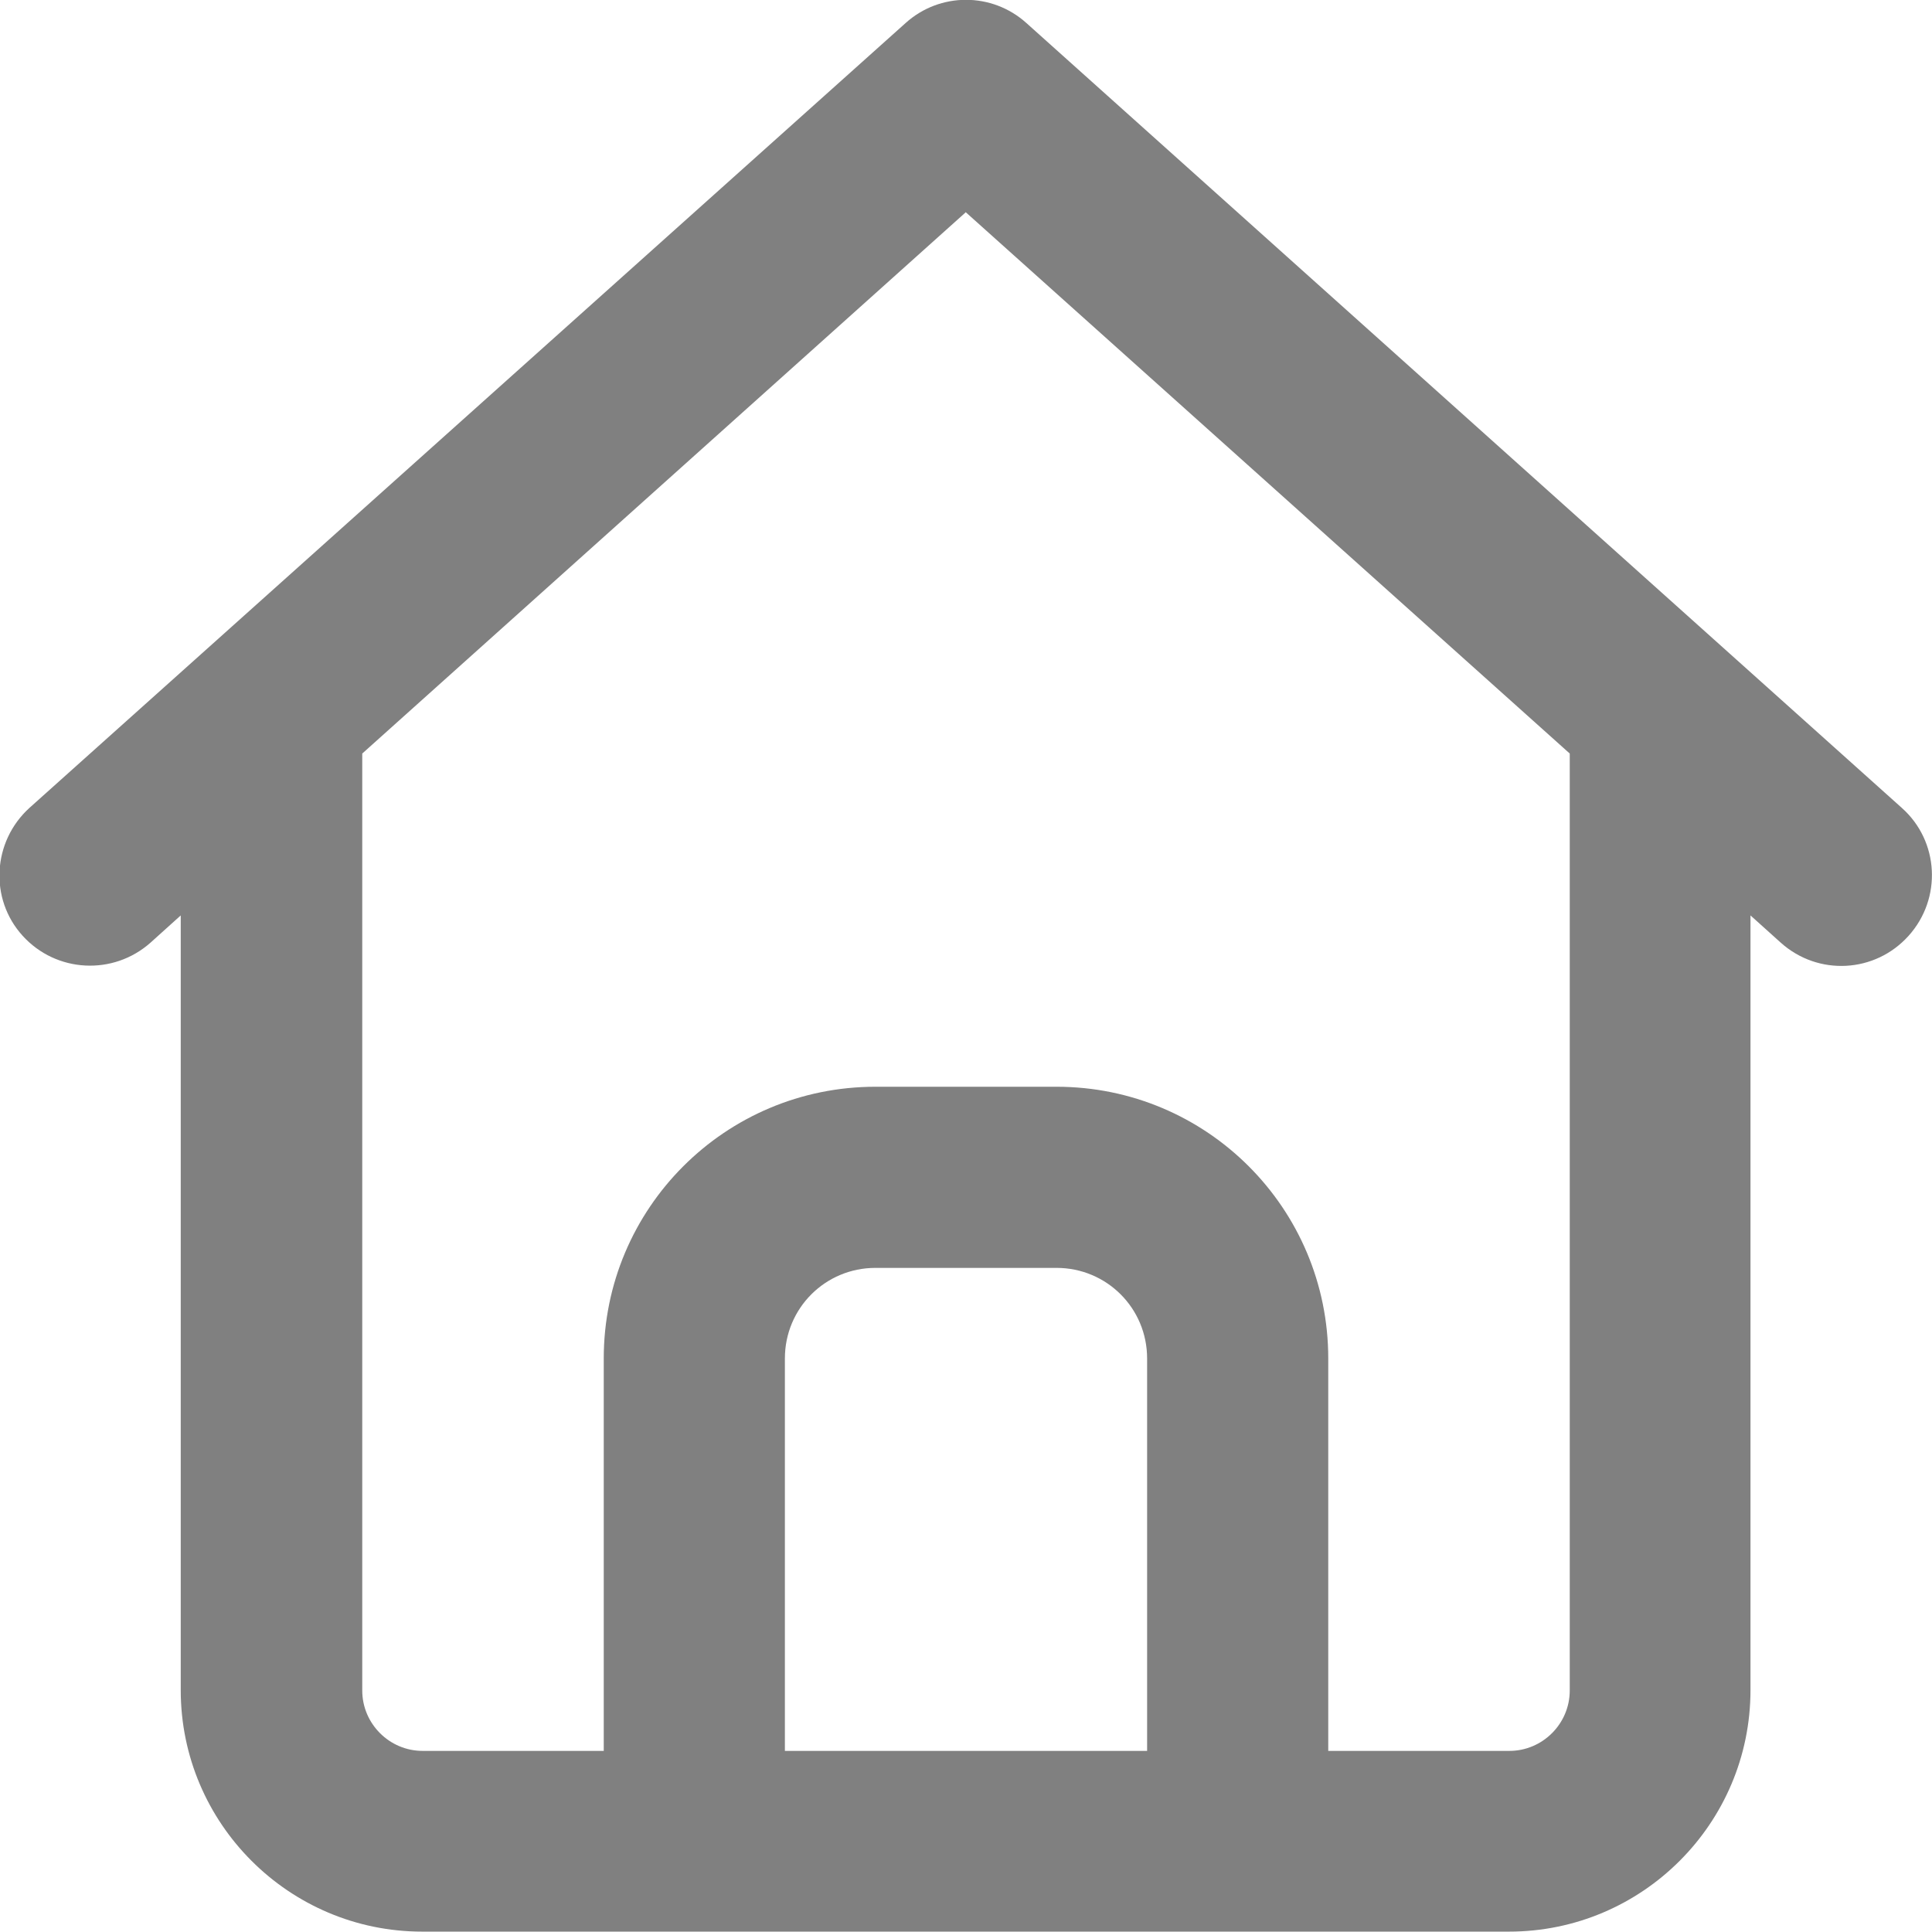
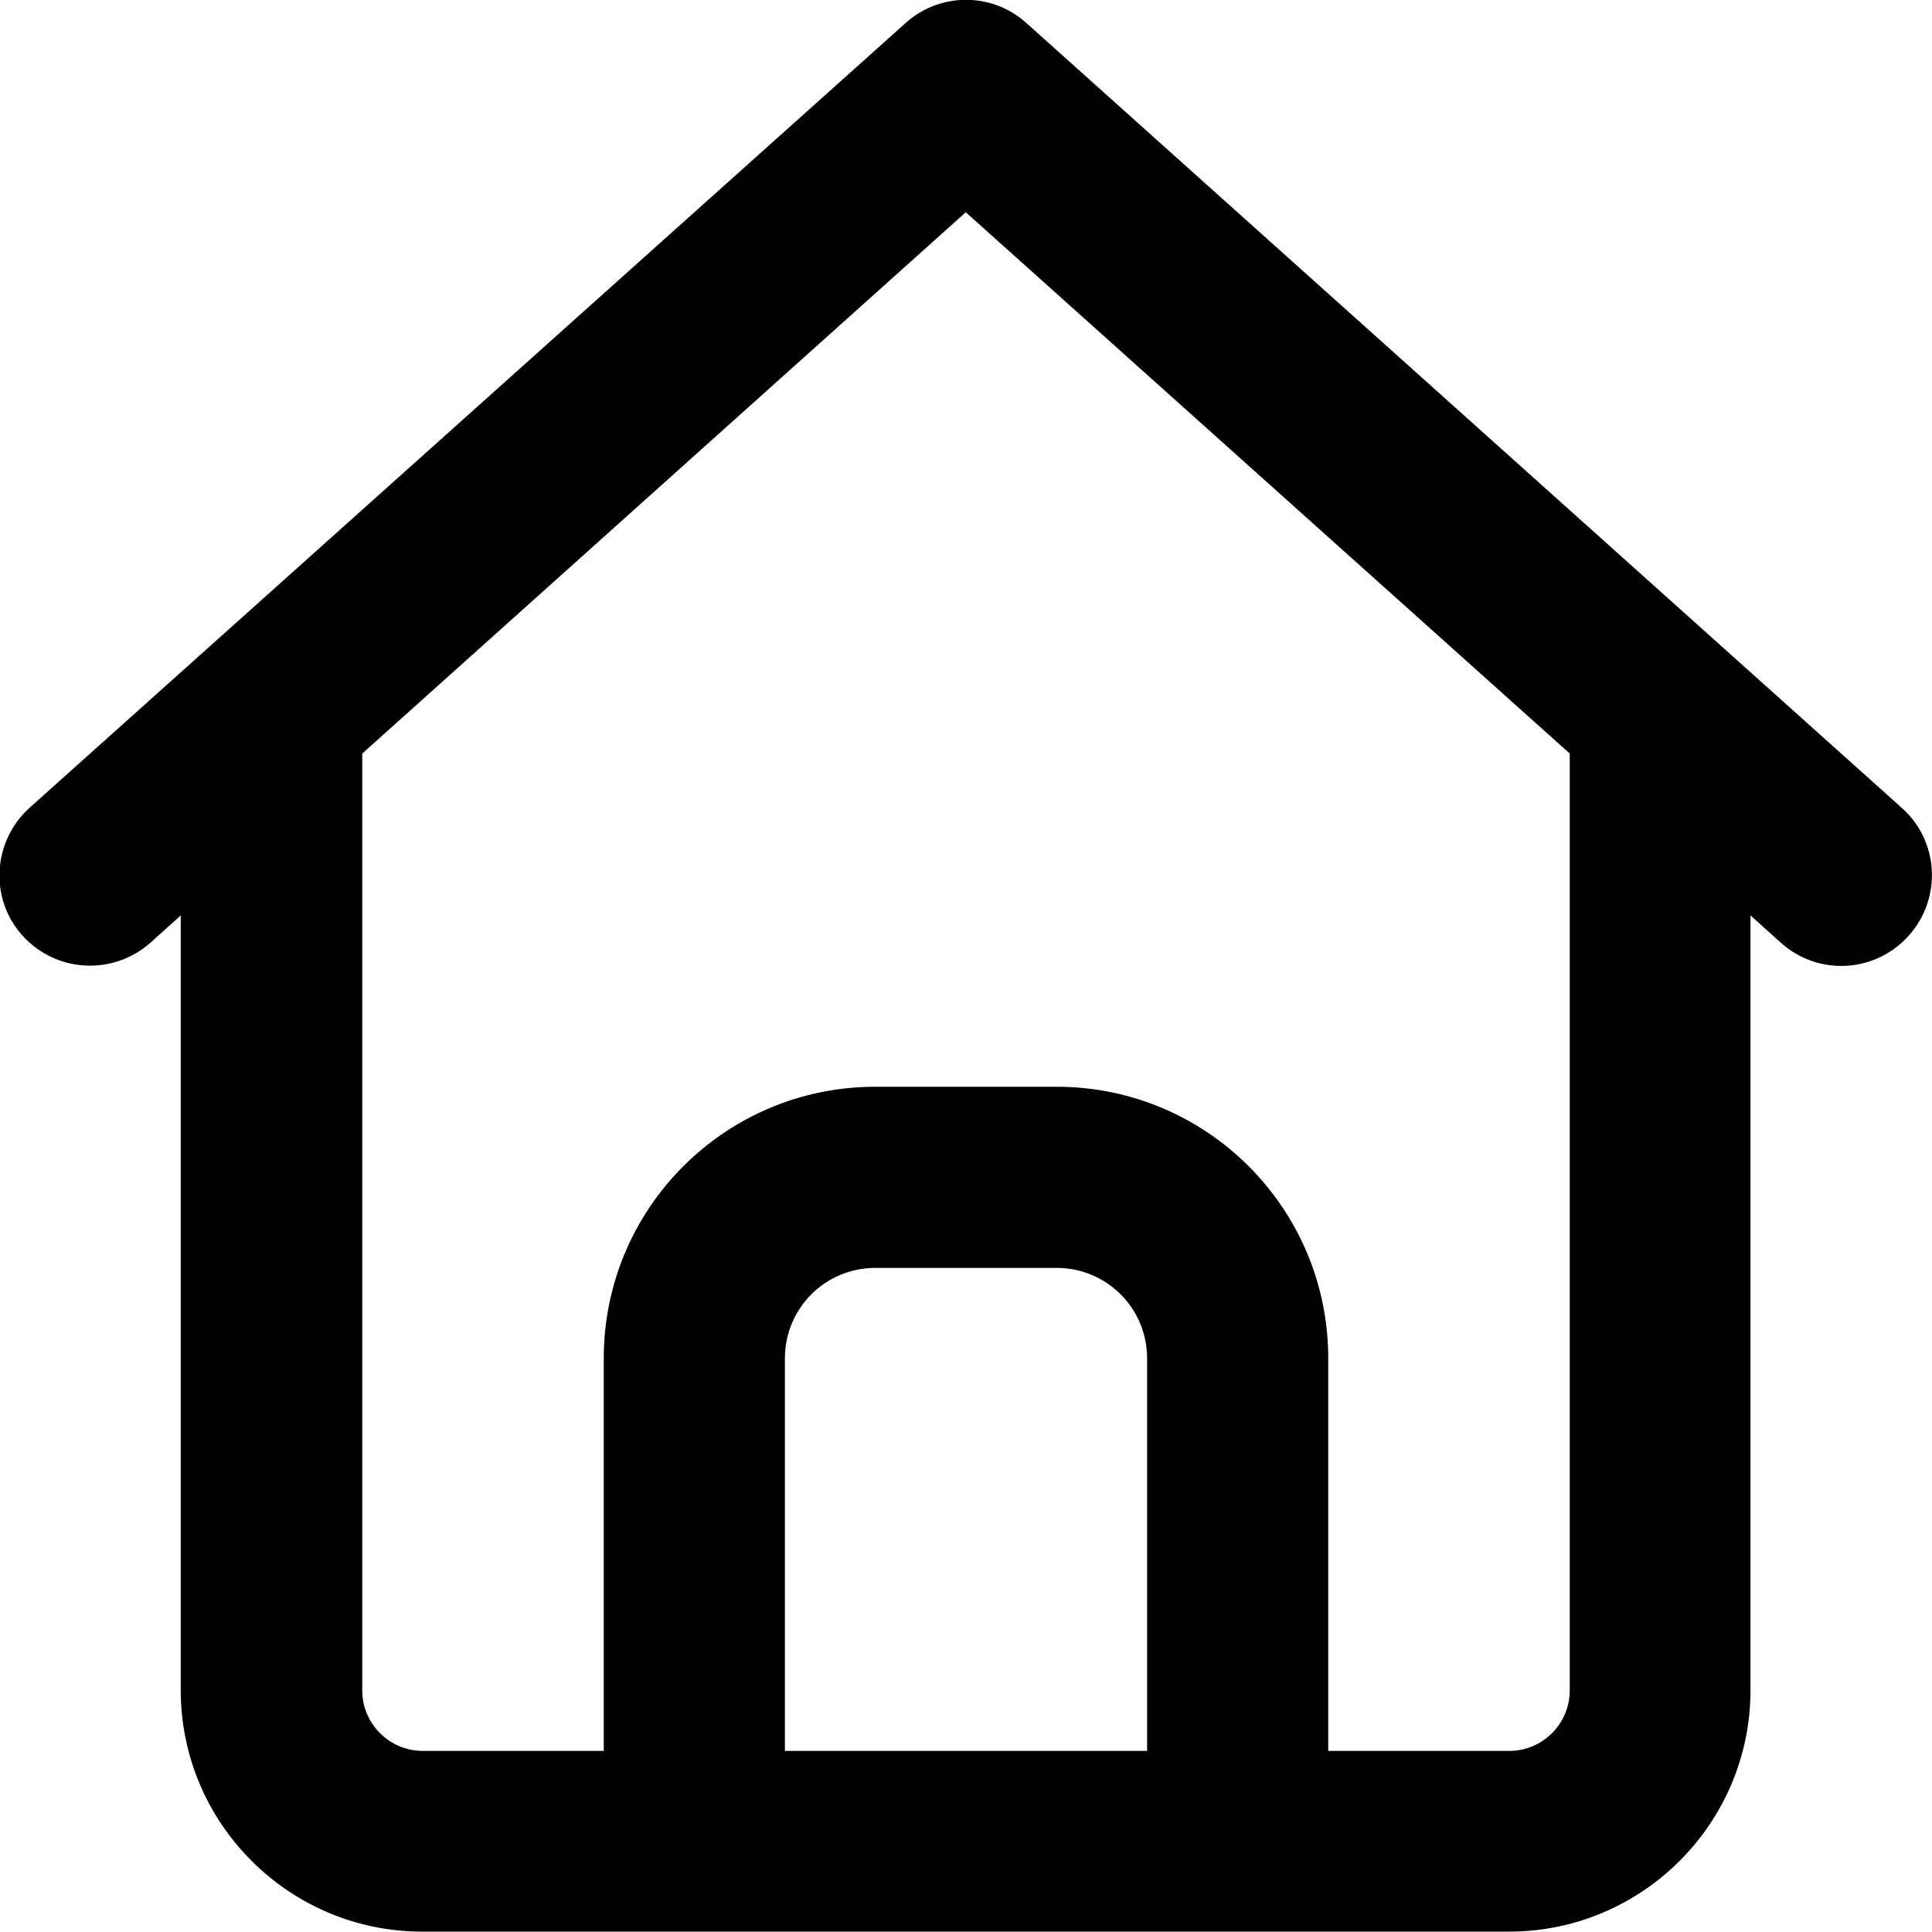
<svg xmlns="http://www.w3.org/2000/svg" width="62" height="62" viewBox="0 0 62 62" fill="none">
-   <path d="M29.062 0.739C30.164 -0.254 31.835 -0.254 32.938 0.739L61.031 25.926C62.23 26.992 62.327 28.832 61.249 30.031C60.172 31.23 58.343 31.327 57.144 30.249L56.175 29.377V54.238C56.175 58.513 52.7 61.988 48.425 61.988H13.55C9.276 61.988 5.8 58.513 5.8 54.238V29.377L4.832 30.249C3.633 31.315 1.804 31.218 0.727 30.031C-0.351 28.845 -0.242 27.004 0.945 25.926L29.062 0.739ZM31 6.805L11.625 24.182V54.25C11.625 55.316 12.497 56.188 13.562 56.188H19.375V43.594C19.375 38.774 23.274 34.875 28.094 34.875H33.906C38.726 34.875 42.625 38.774 42.625 43.594V56.188H48.438C49.503 56.188 50.375 55.316 50.375 54.25V24.182L31 6.818V6.805ZM25.188 56.188H36.812V43.594C36.812 41.983 35.517 40.688 33.906 40.688H28.094C26.483 40.688 25.188 41.983 25.188 43.594V56.188Z" fill="grey" />
+   <path d="M29.062 0.739C30.164 -0.254 31.835 -0.254 32.938 0.739L61.031 25.926C62.23 26.992 62.327 28.832 61.249 30.031C60.172 31.23 58.343 31.327 57.144 30.249L56.175 29.377V54.238C56.175 58.513 52.7 61.988 48.425 61.988H13.55C9.276 61.988 5.8 58.513 5.8 54.238V29.377L4.832 30.249C3.633 31.315 1.804 31.218 0.727 30.031C-0.351 28.845 -0.242 27.004 0.945 25.926L29.062 0.739ZM31 6.805L11.625 24.182V54.25C11.625 55.316 12.497 56.188 13.562 56.188H19.375V43.594C19.375 38.774 23.274 34.875 28.094 34.875H33.906C38.726 34.875 42.625 38.774 42.625 43.594V56.188H48.438C49.503 56.188 50.375 55.316 50.375 54.25V24.182L31 6.818V6.805ZM25.188 56.188H36.812V43.594C36.812 41.983 35.517 40.688 33.906 40.688H28.094C26.483 40.688 25.188 41.983 25.188 43.594V56.188Z" fill="black" />
</svg>
